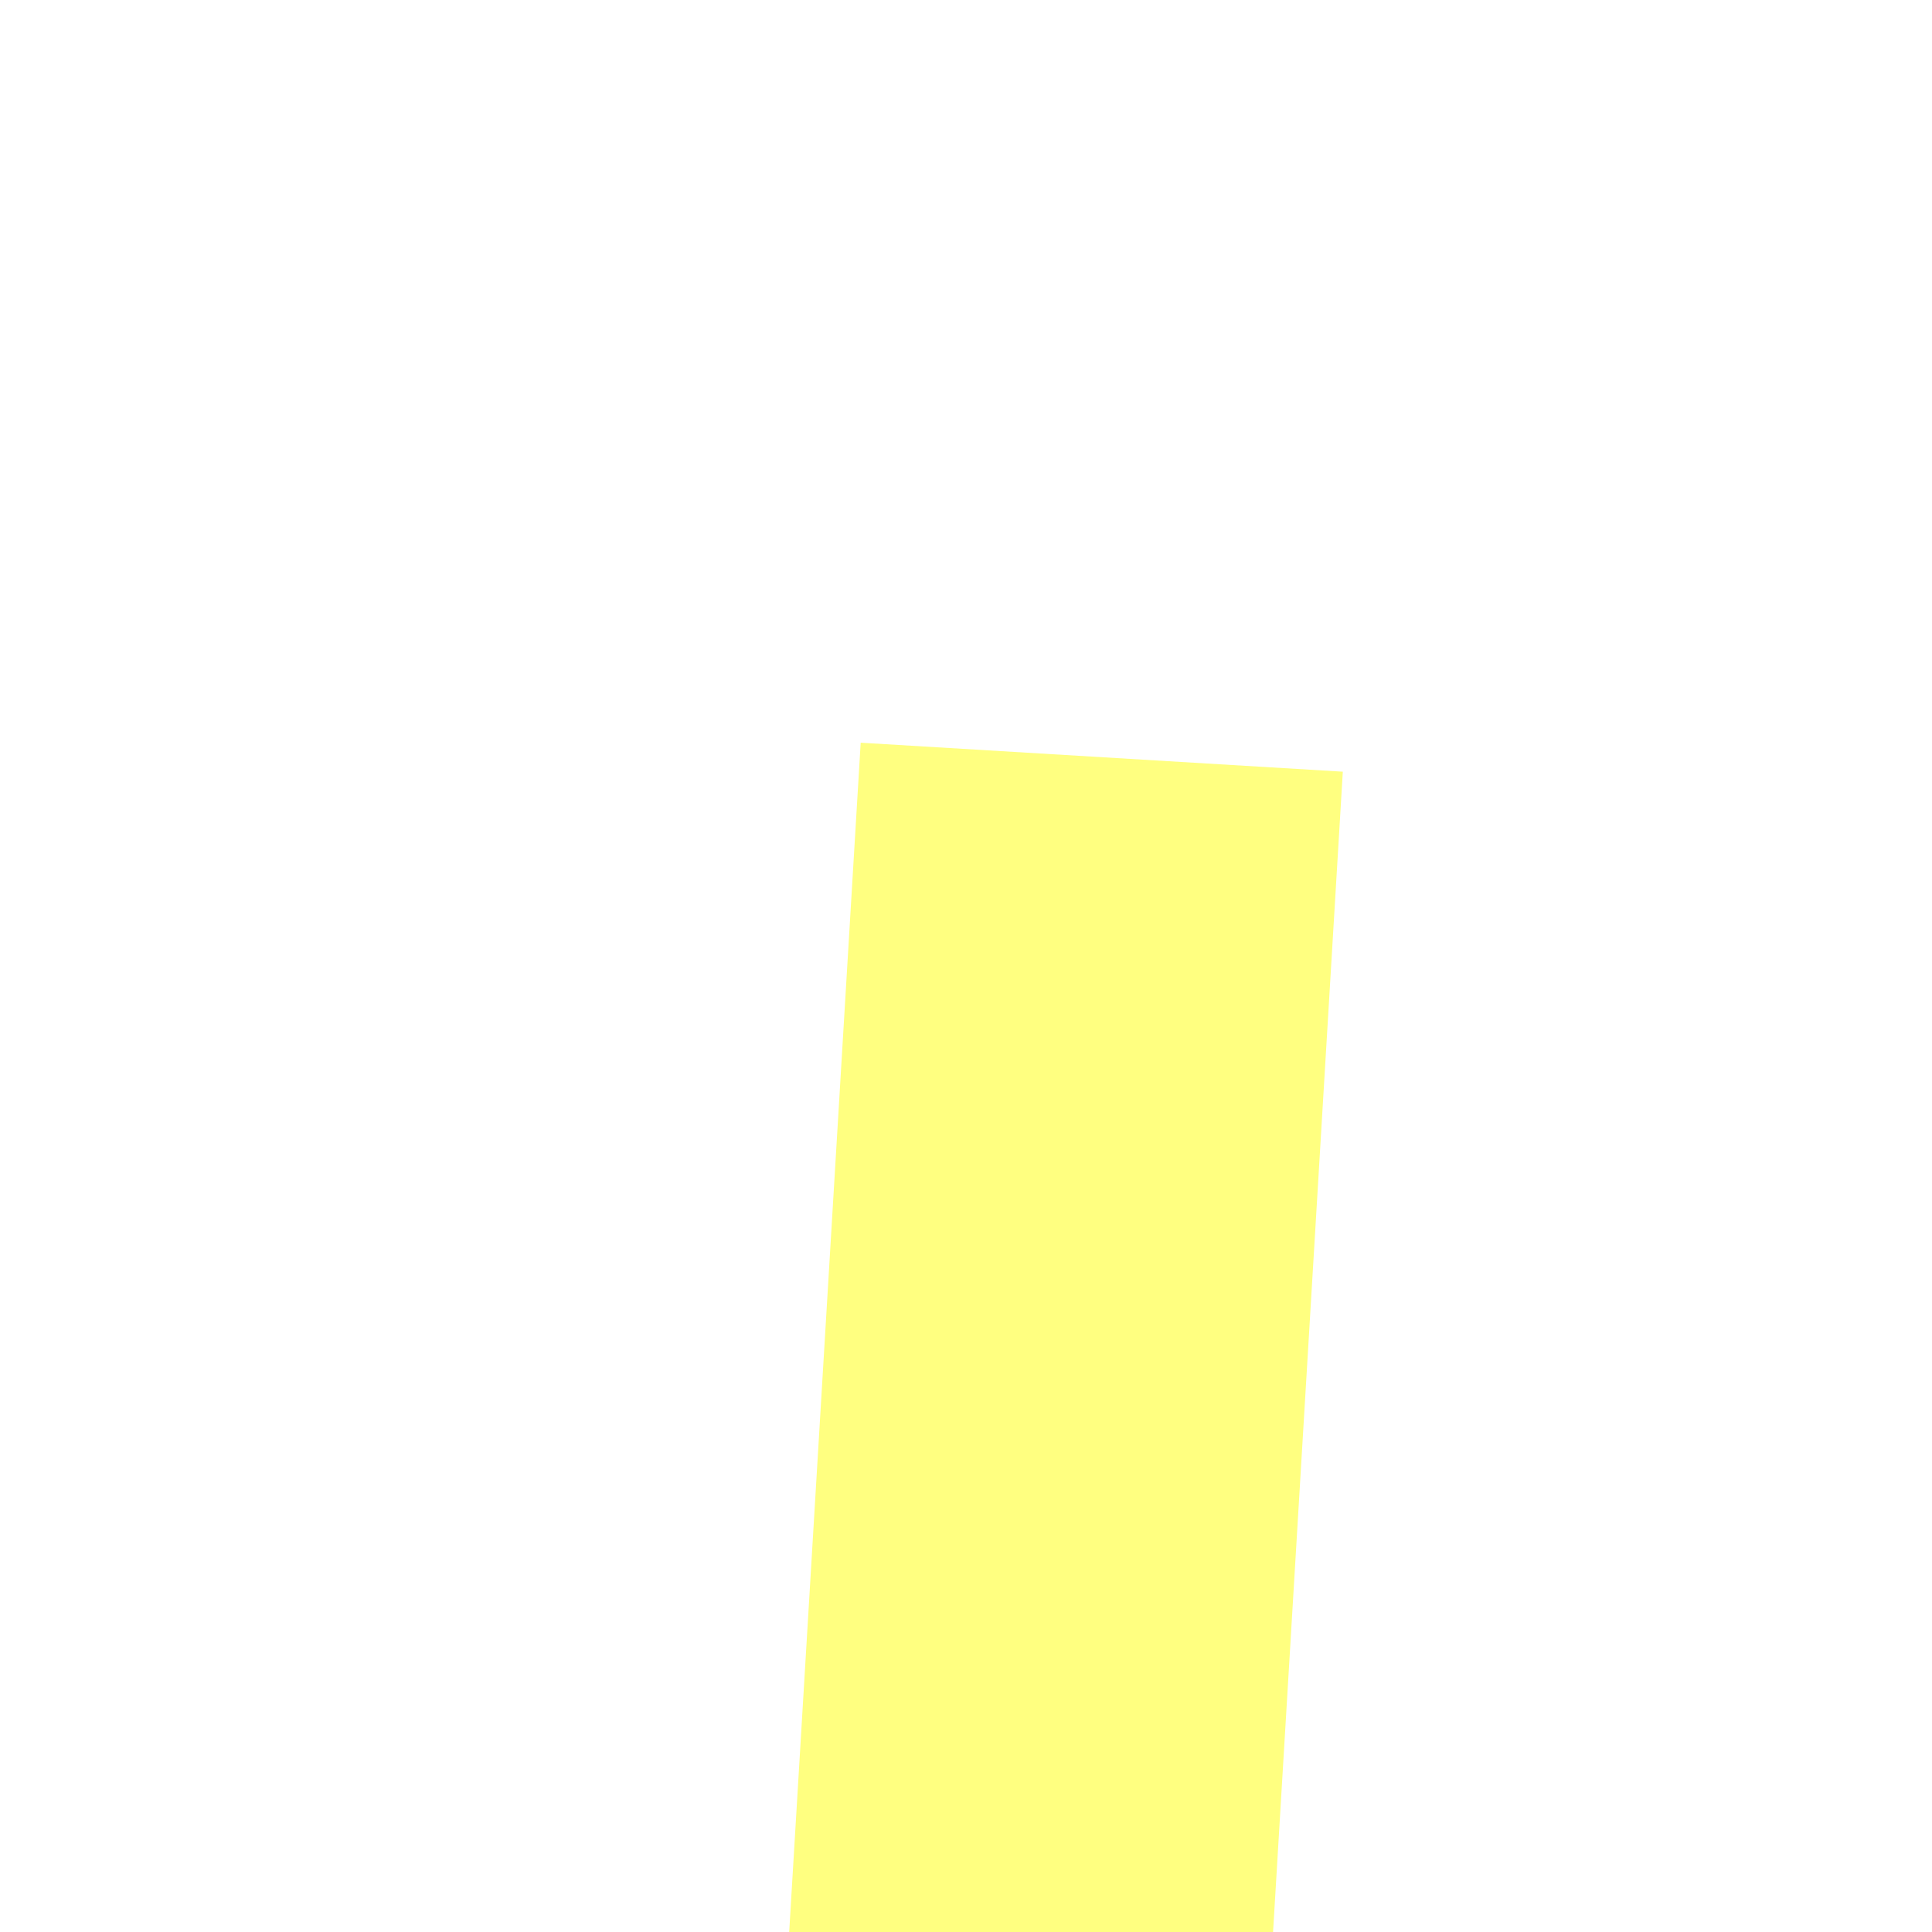
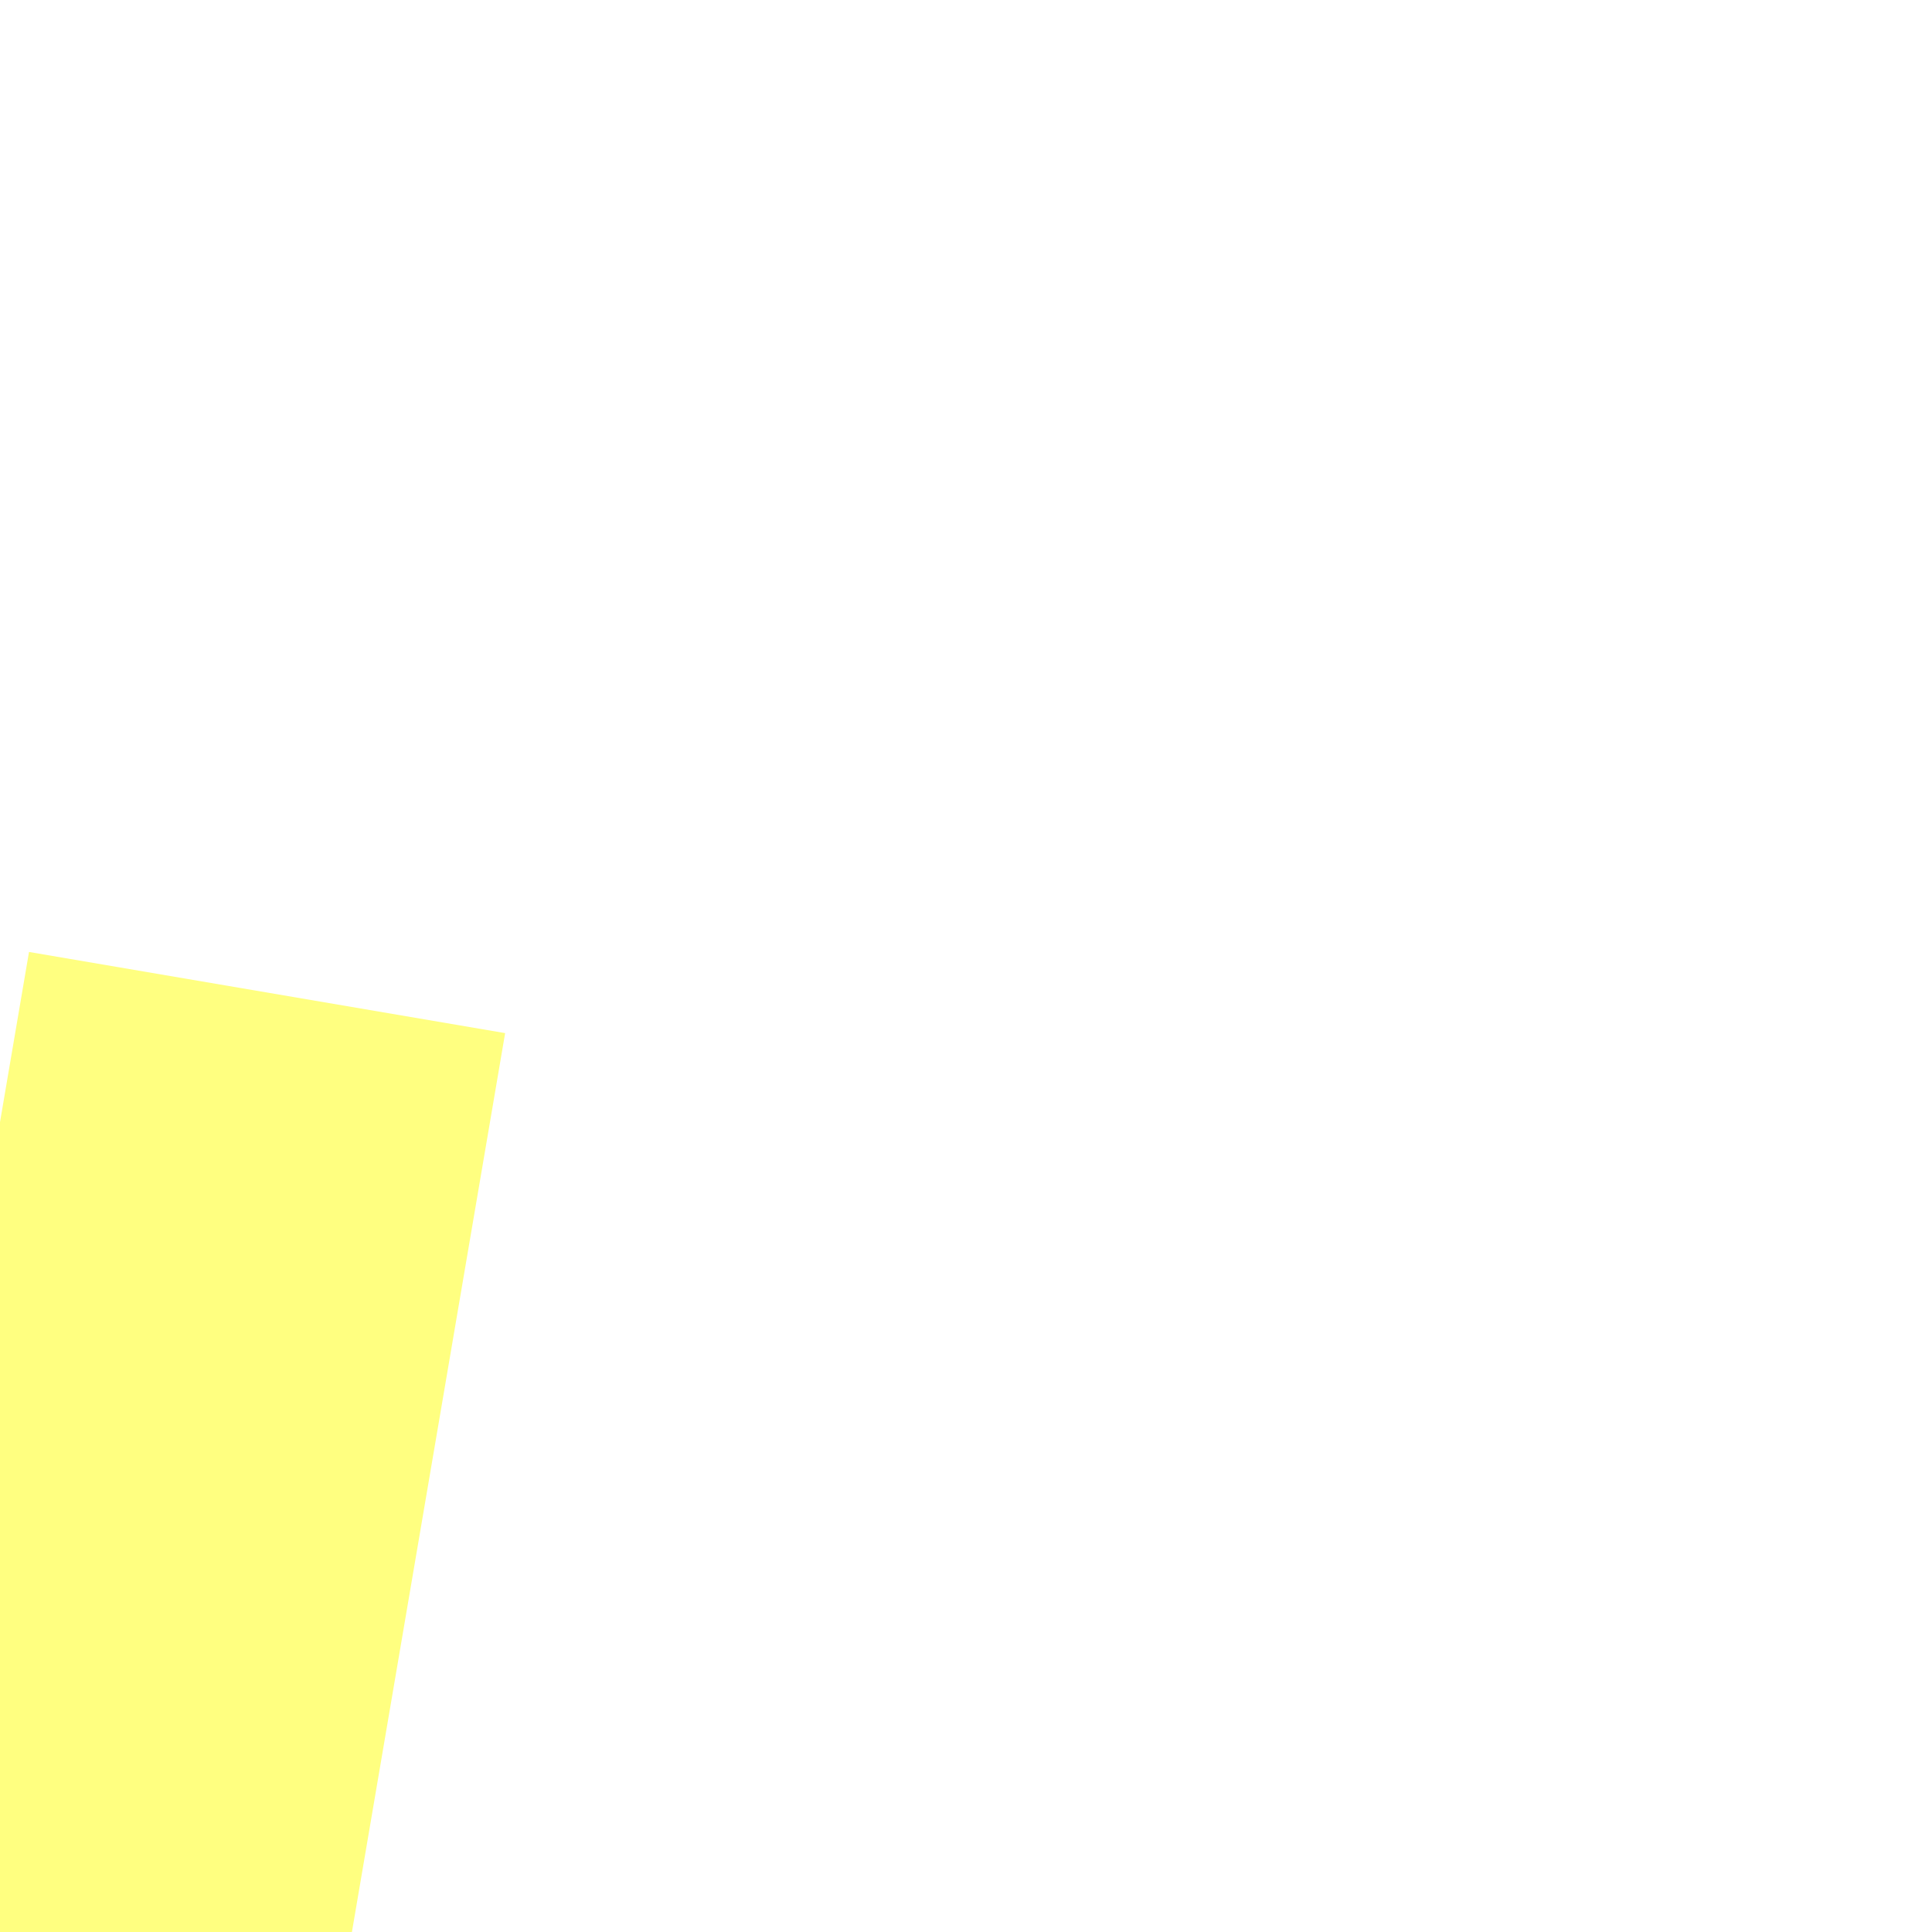
- <svg xmlns="http://www.w3.org/2000/svg" version="1.1" width="4px" height="4px" preserveAspectRatio="xMinYMid meet" viewBox="1024 8163  4 2">
-   <path d="M 1056 8207.8  L 1062 8201.5  L 1056 8195.2  L 1056 8207.8  Z " fill-rule="nonzero" fill="#ffff80" stroke="none" transform="matrix(-0.06001424 0.9981975 -0.9981975 -0.06001424 9272.172 7671.552 )" />
-   <path d="M 986 8201.5  L 1057 8201.5  " stroke-width="1" stroke-dasharray="9,4" stroke="#ffff80" fill="none" transform="matrix(-0.06001424 0.9981975 -0.9981975 -0.06001424 9272.172 7671.552 )" />
+ <svg xmlns="http://www.w3.org/2000/svg" version="1.1" width="4px" height="4px" preserveAspectRatio="xMinYMid meet" viewBox="894 3407  4 2">
+   <path d="M 921 3452.8  L 927 3446.5  L 921 3440.2  L 921 3452.8  Z " fill-rule="nonzero" fill="#ffff80" stroke="none" transform="matrix(-0.168031 0.9857817 -0.9857817 -0.168031 4434.708 3150.245 )" />
+   <path d="M 849 3446.5  L 922 3446.5  " stroke-width="1" stroke-dasharray="9,4" stroke="#ffff80" fill="none" transform="matrix(-0.168031 0.9857817 -0.9857817 -0.168031 4434.708 3150.245 )" />
</svg>
